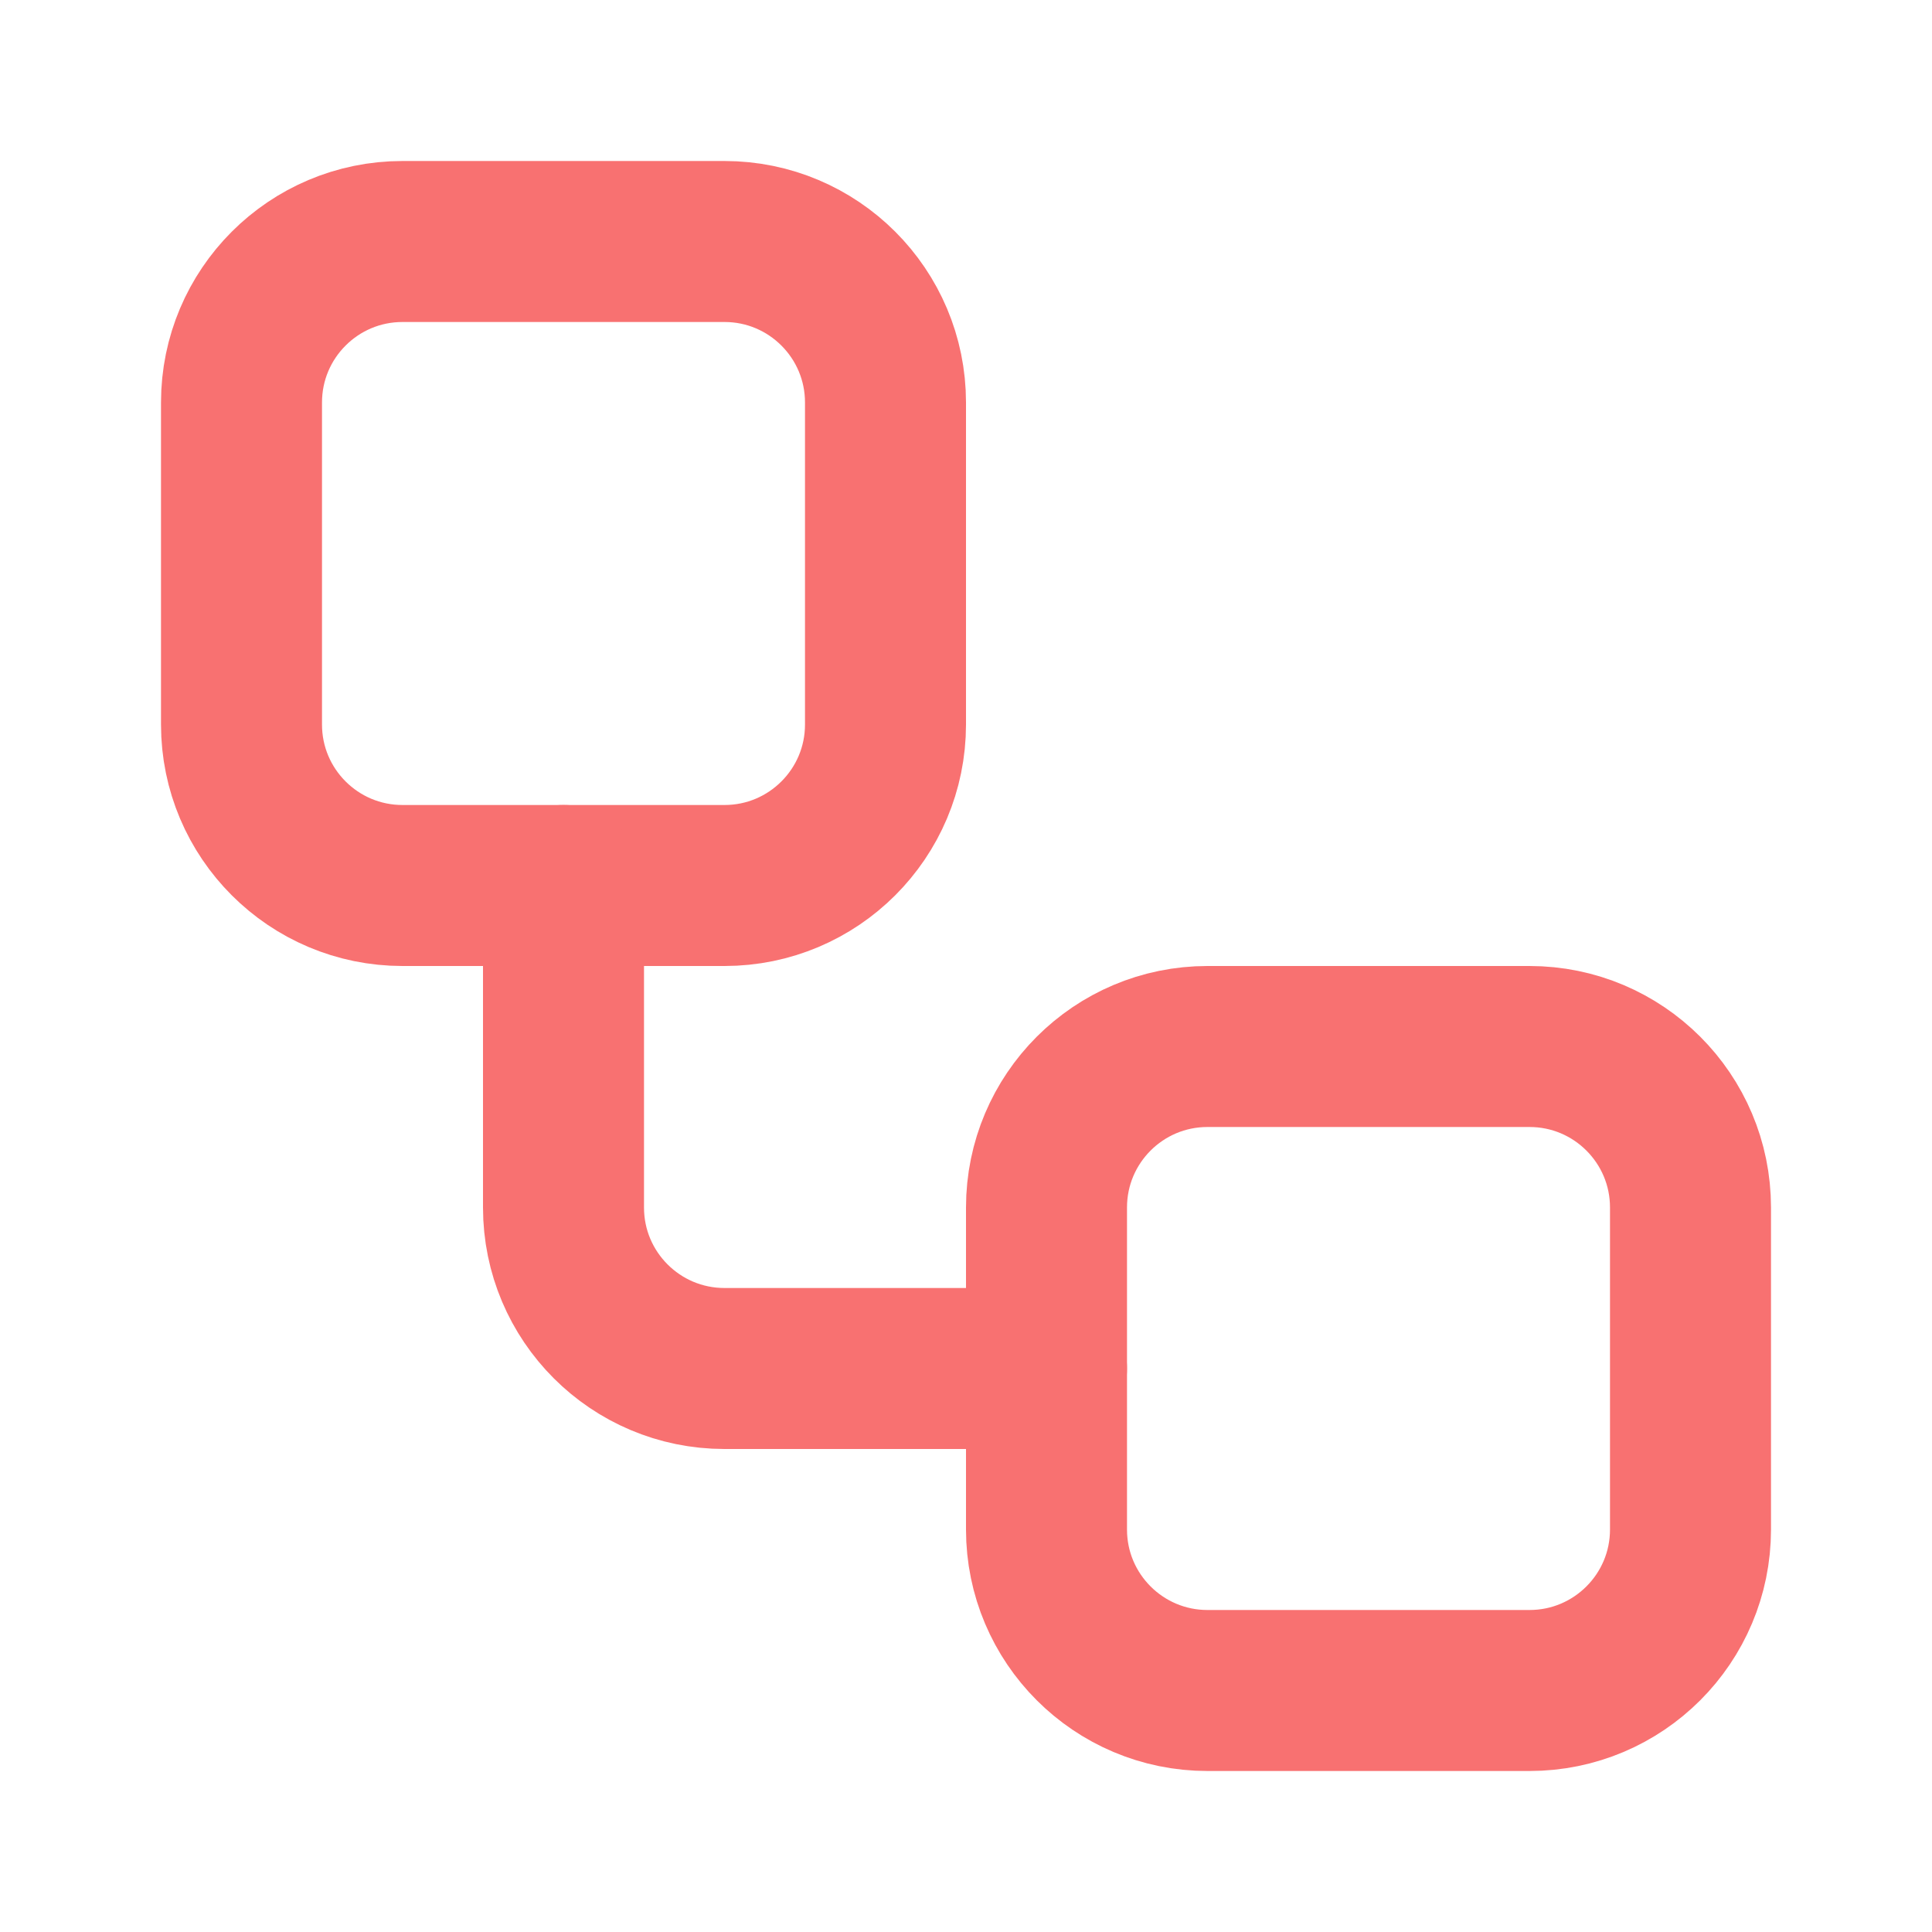
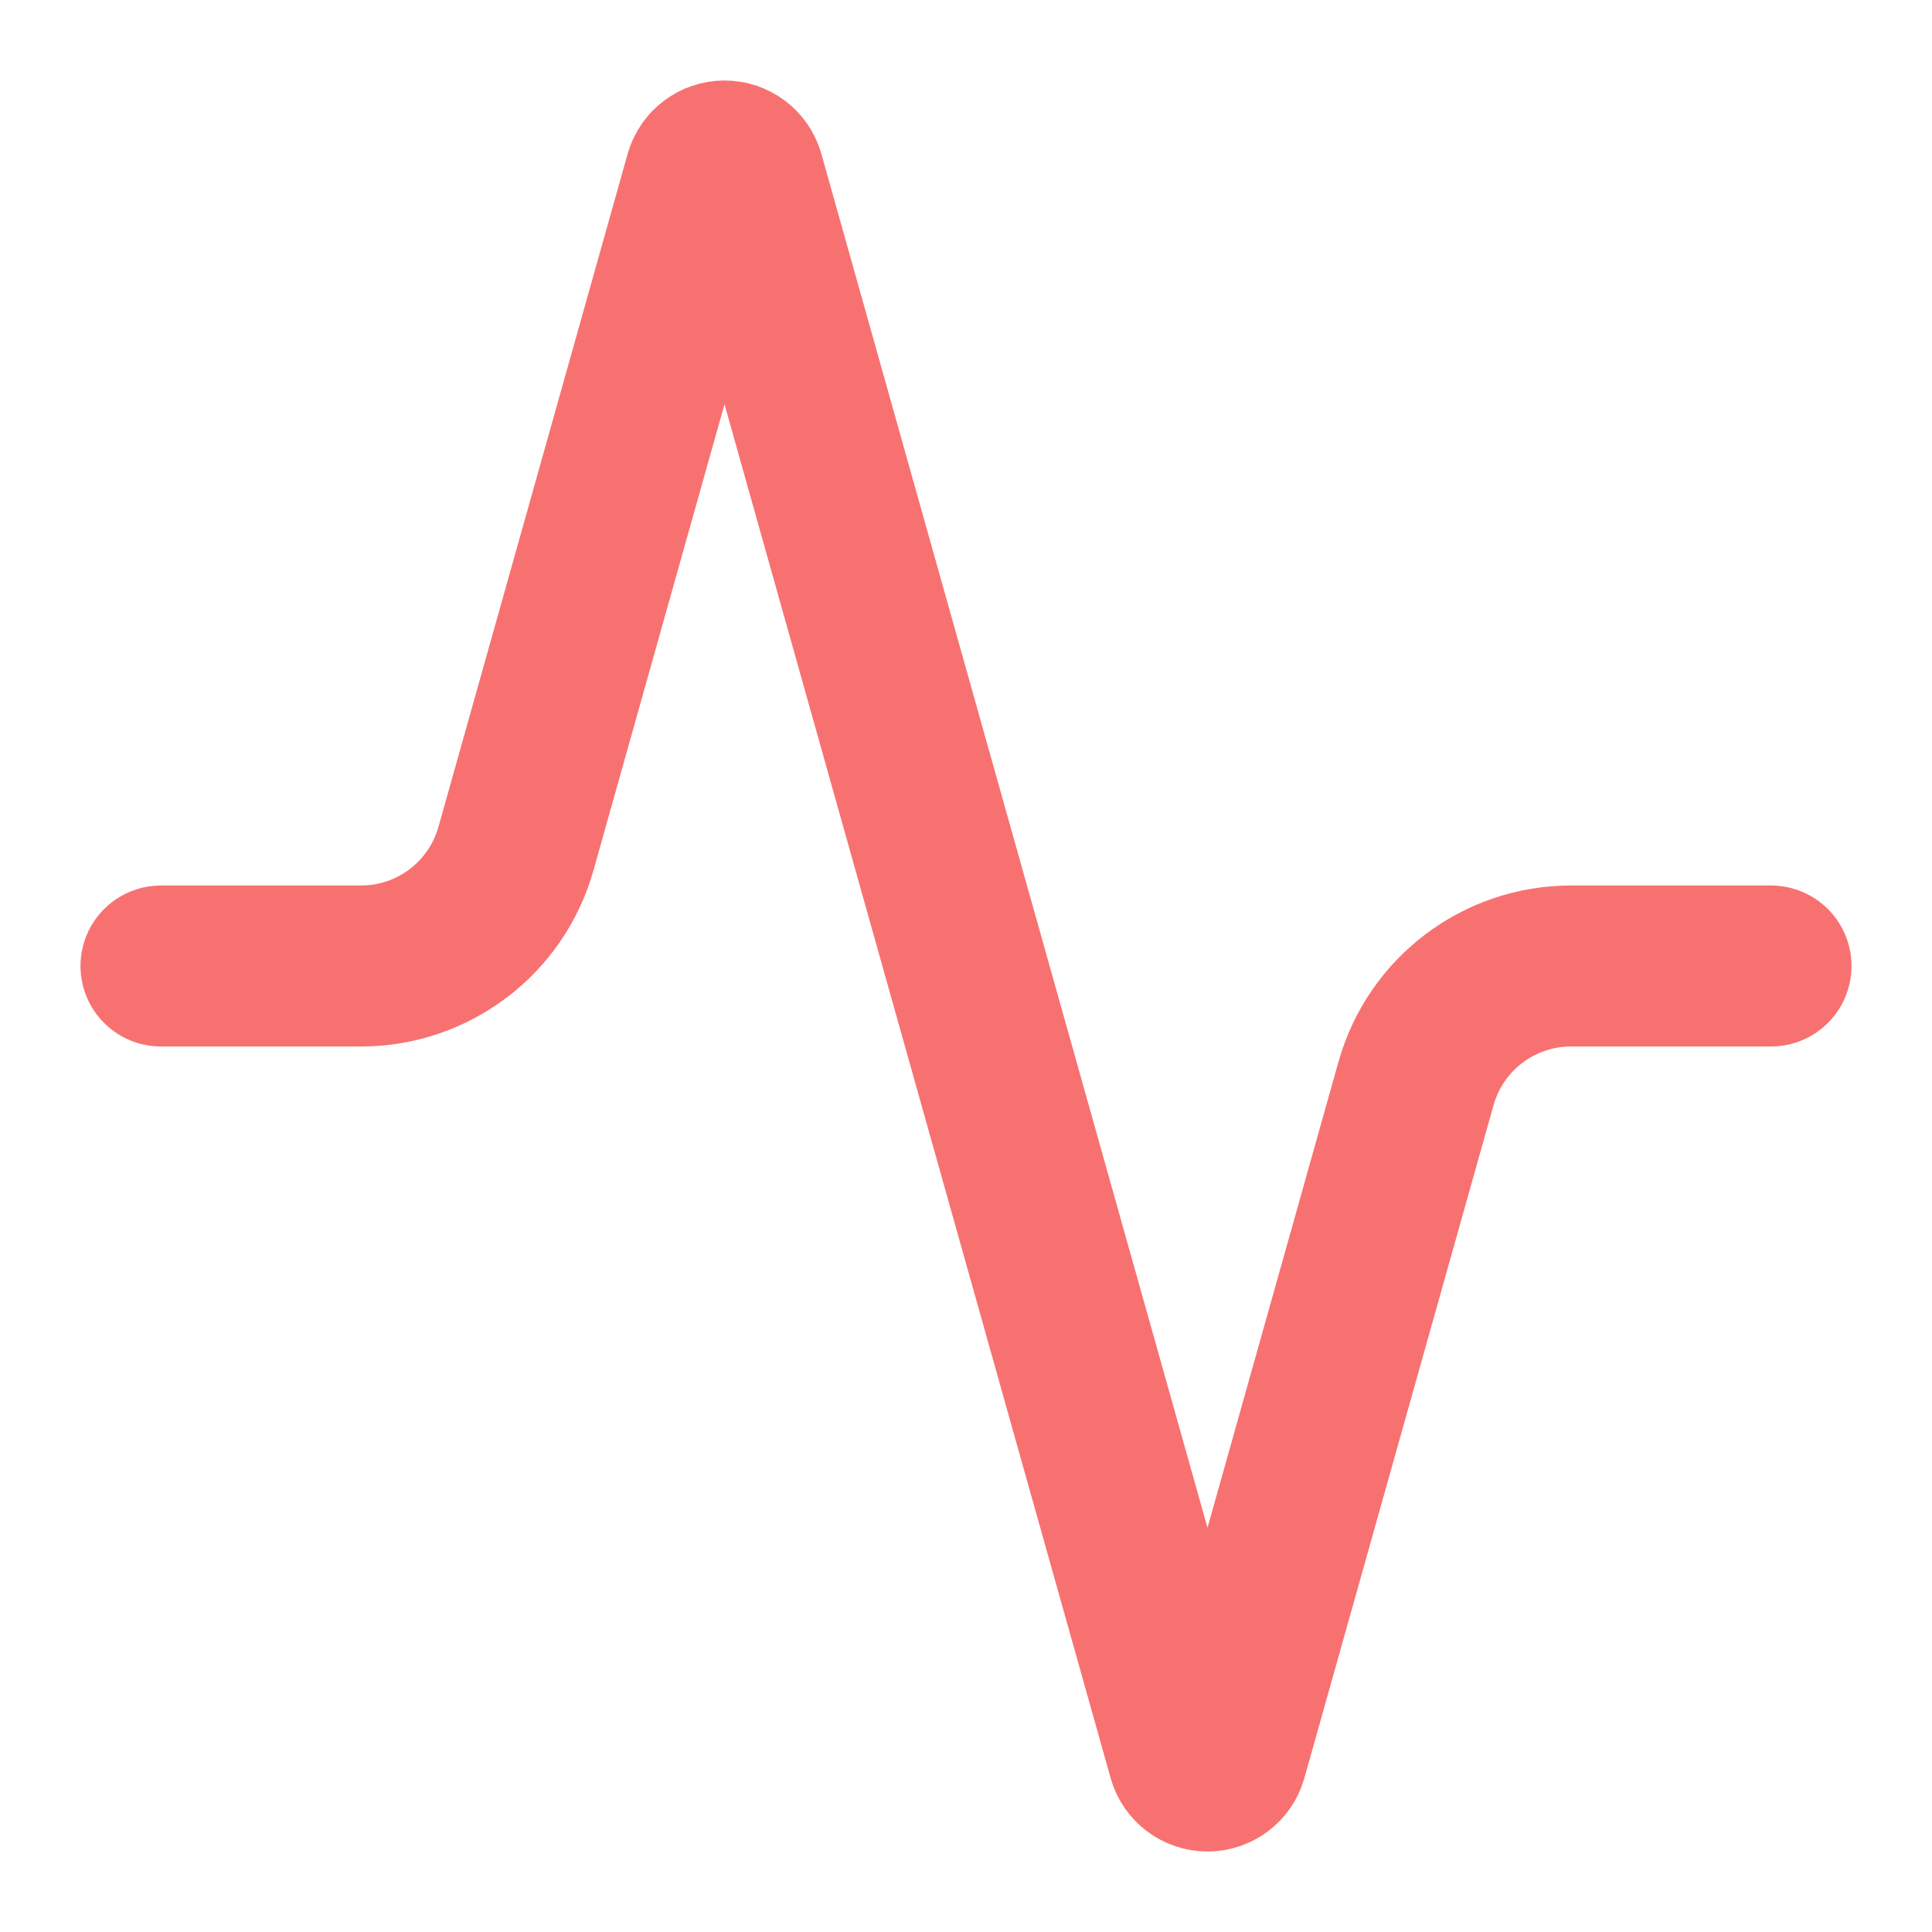
<svg xmlns="http://www.w3.org/2000/svg" width="24" height="24" viewBox="0 0 24 24" fill="none" stroke="#F87171" stroke-width="2" stroke-linecap="round" stroke-linejoin="round">
-   <rect width="8" height="8" x="3" y="3" rx="2" />
-   <path d="M7 11v4a2 2 0 0 0 2 2h4" />
-   <rect width="8" height="8" x="13" y="13" rx="2" />
+   <path d="M22 12h-2.48a2 2 0 0 0-1.93 1.46l-2.35 8.36a.25.25 0 0 1-.48 0L9.24 2.18a.25.25 0 0 0-.48 0l-2.35 8.36A2 2 0 0 1 4.49 12H2" />
</svg>
